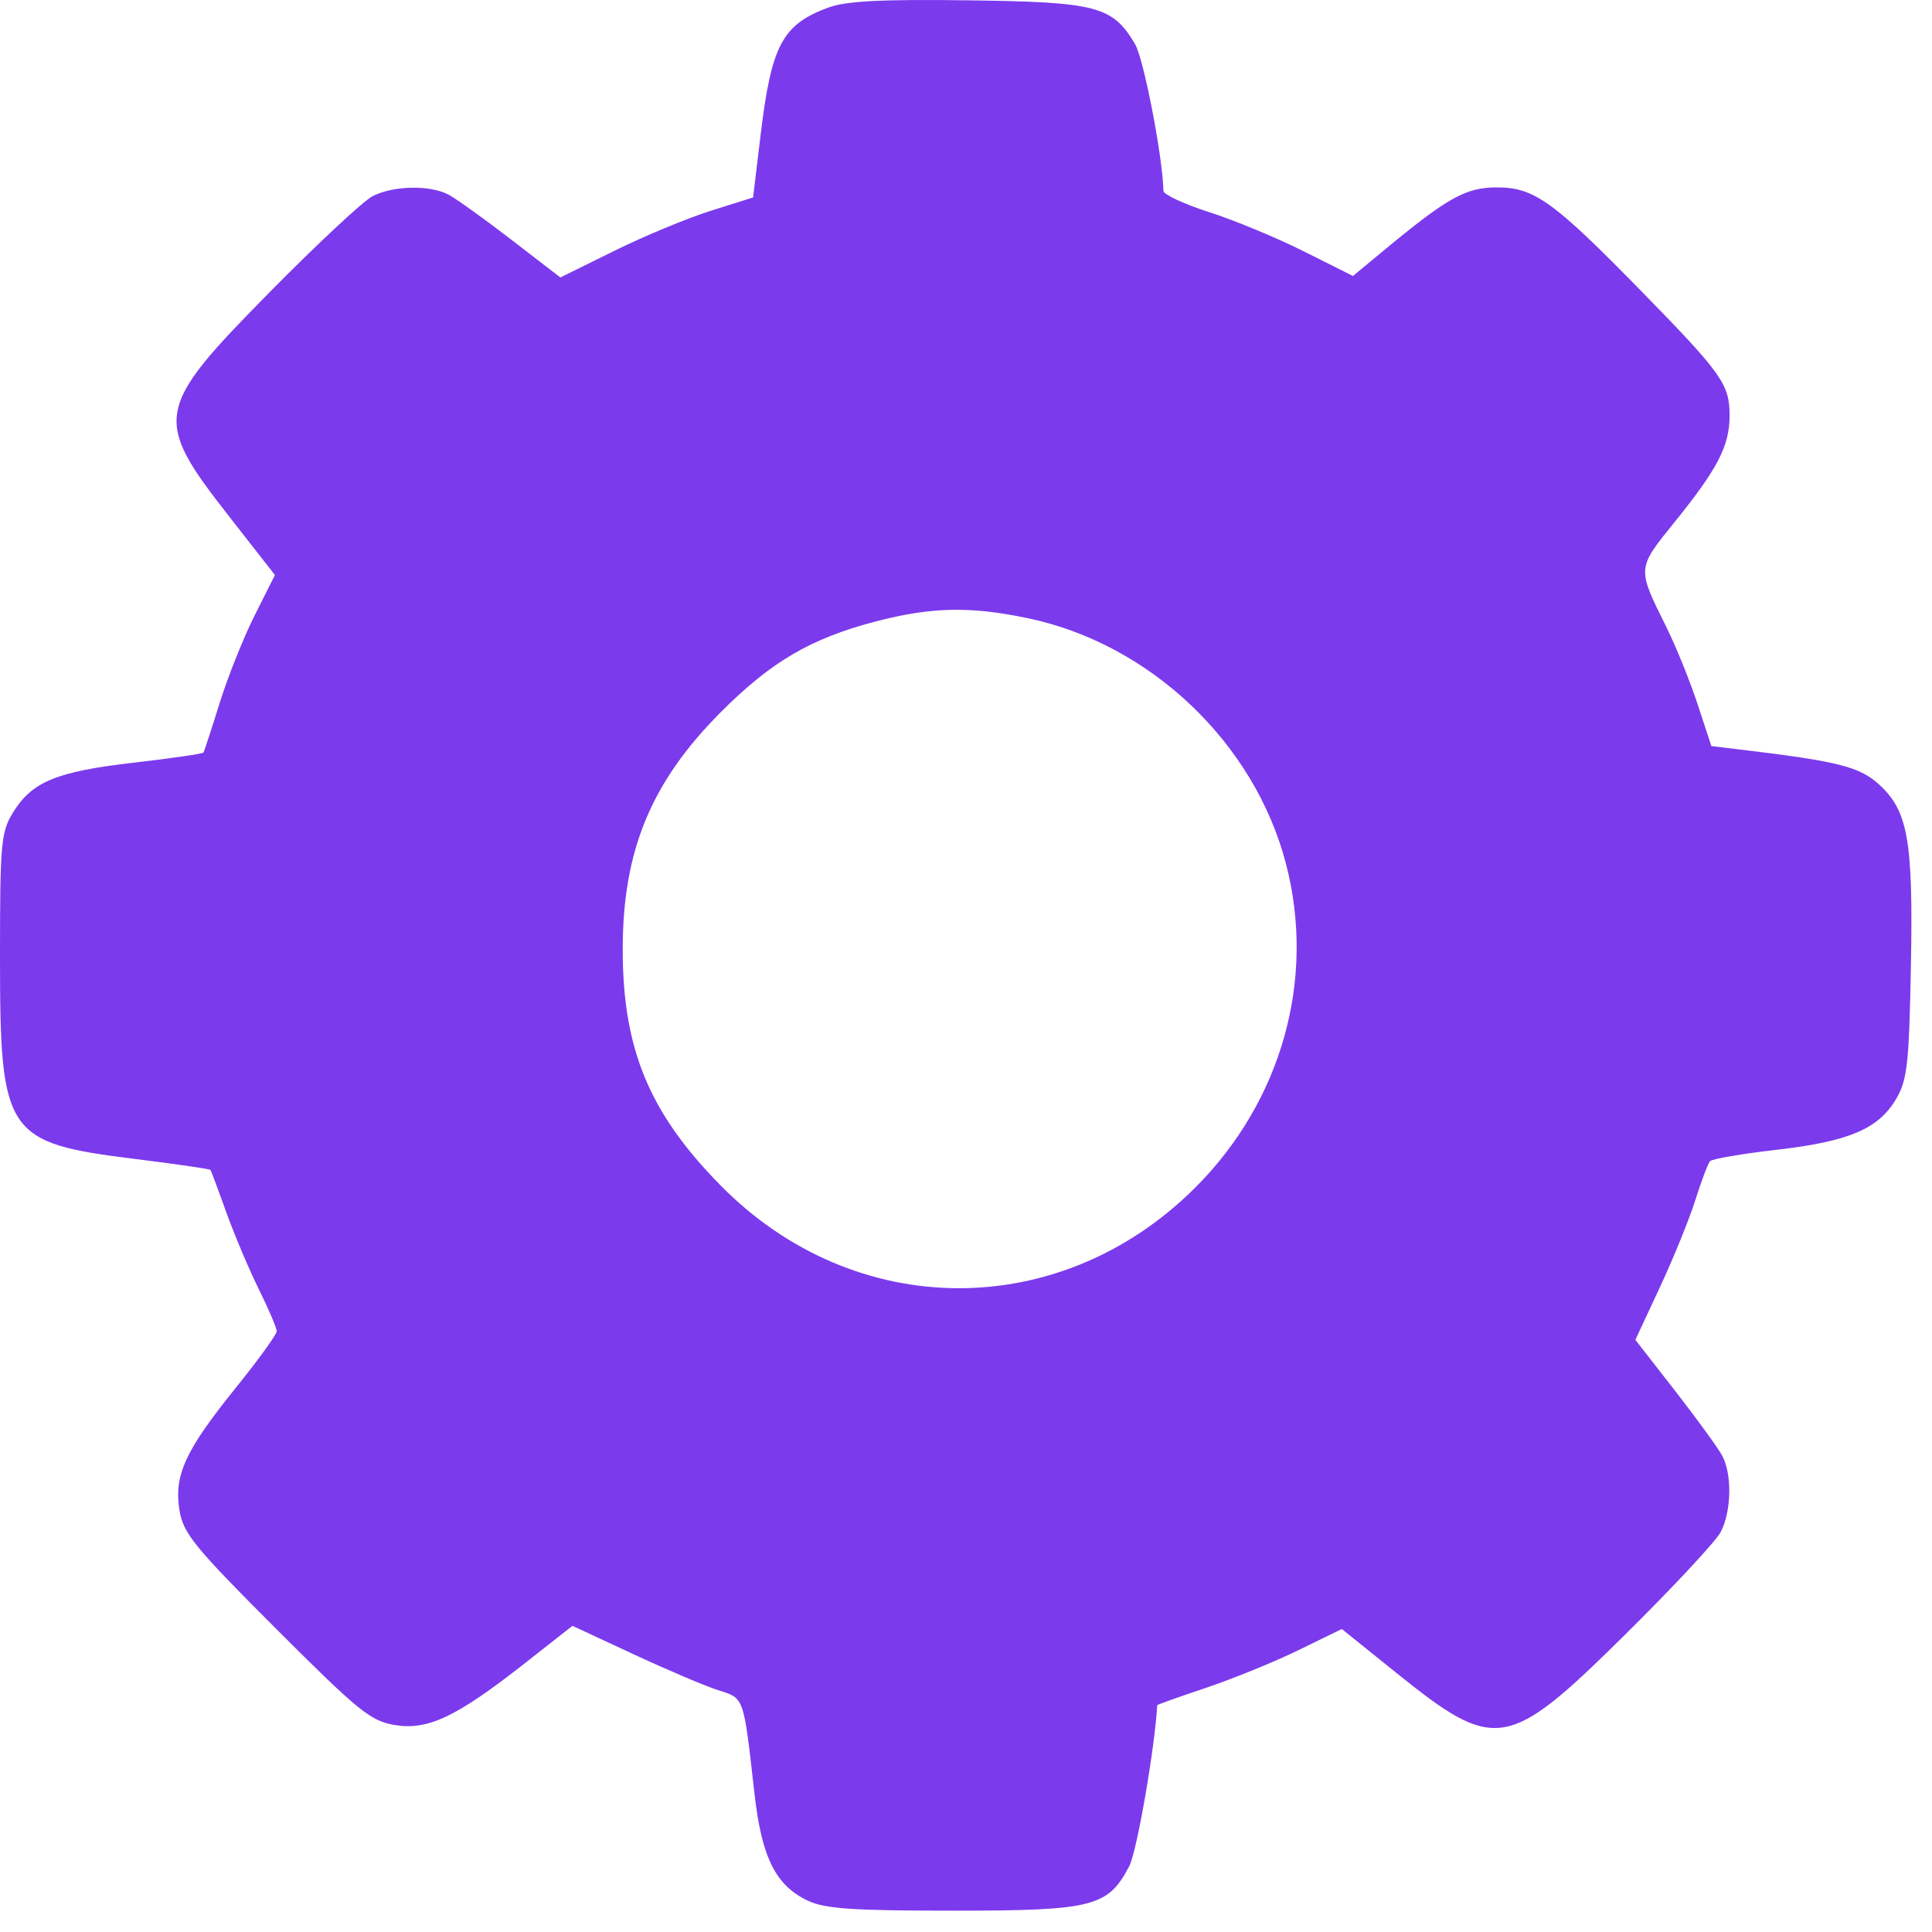
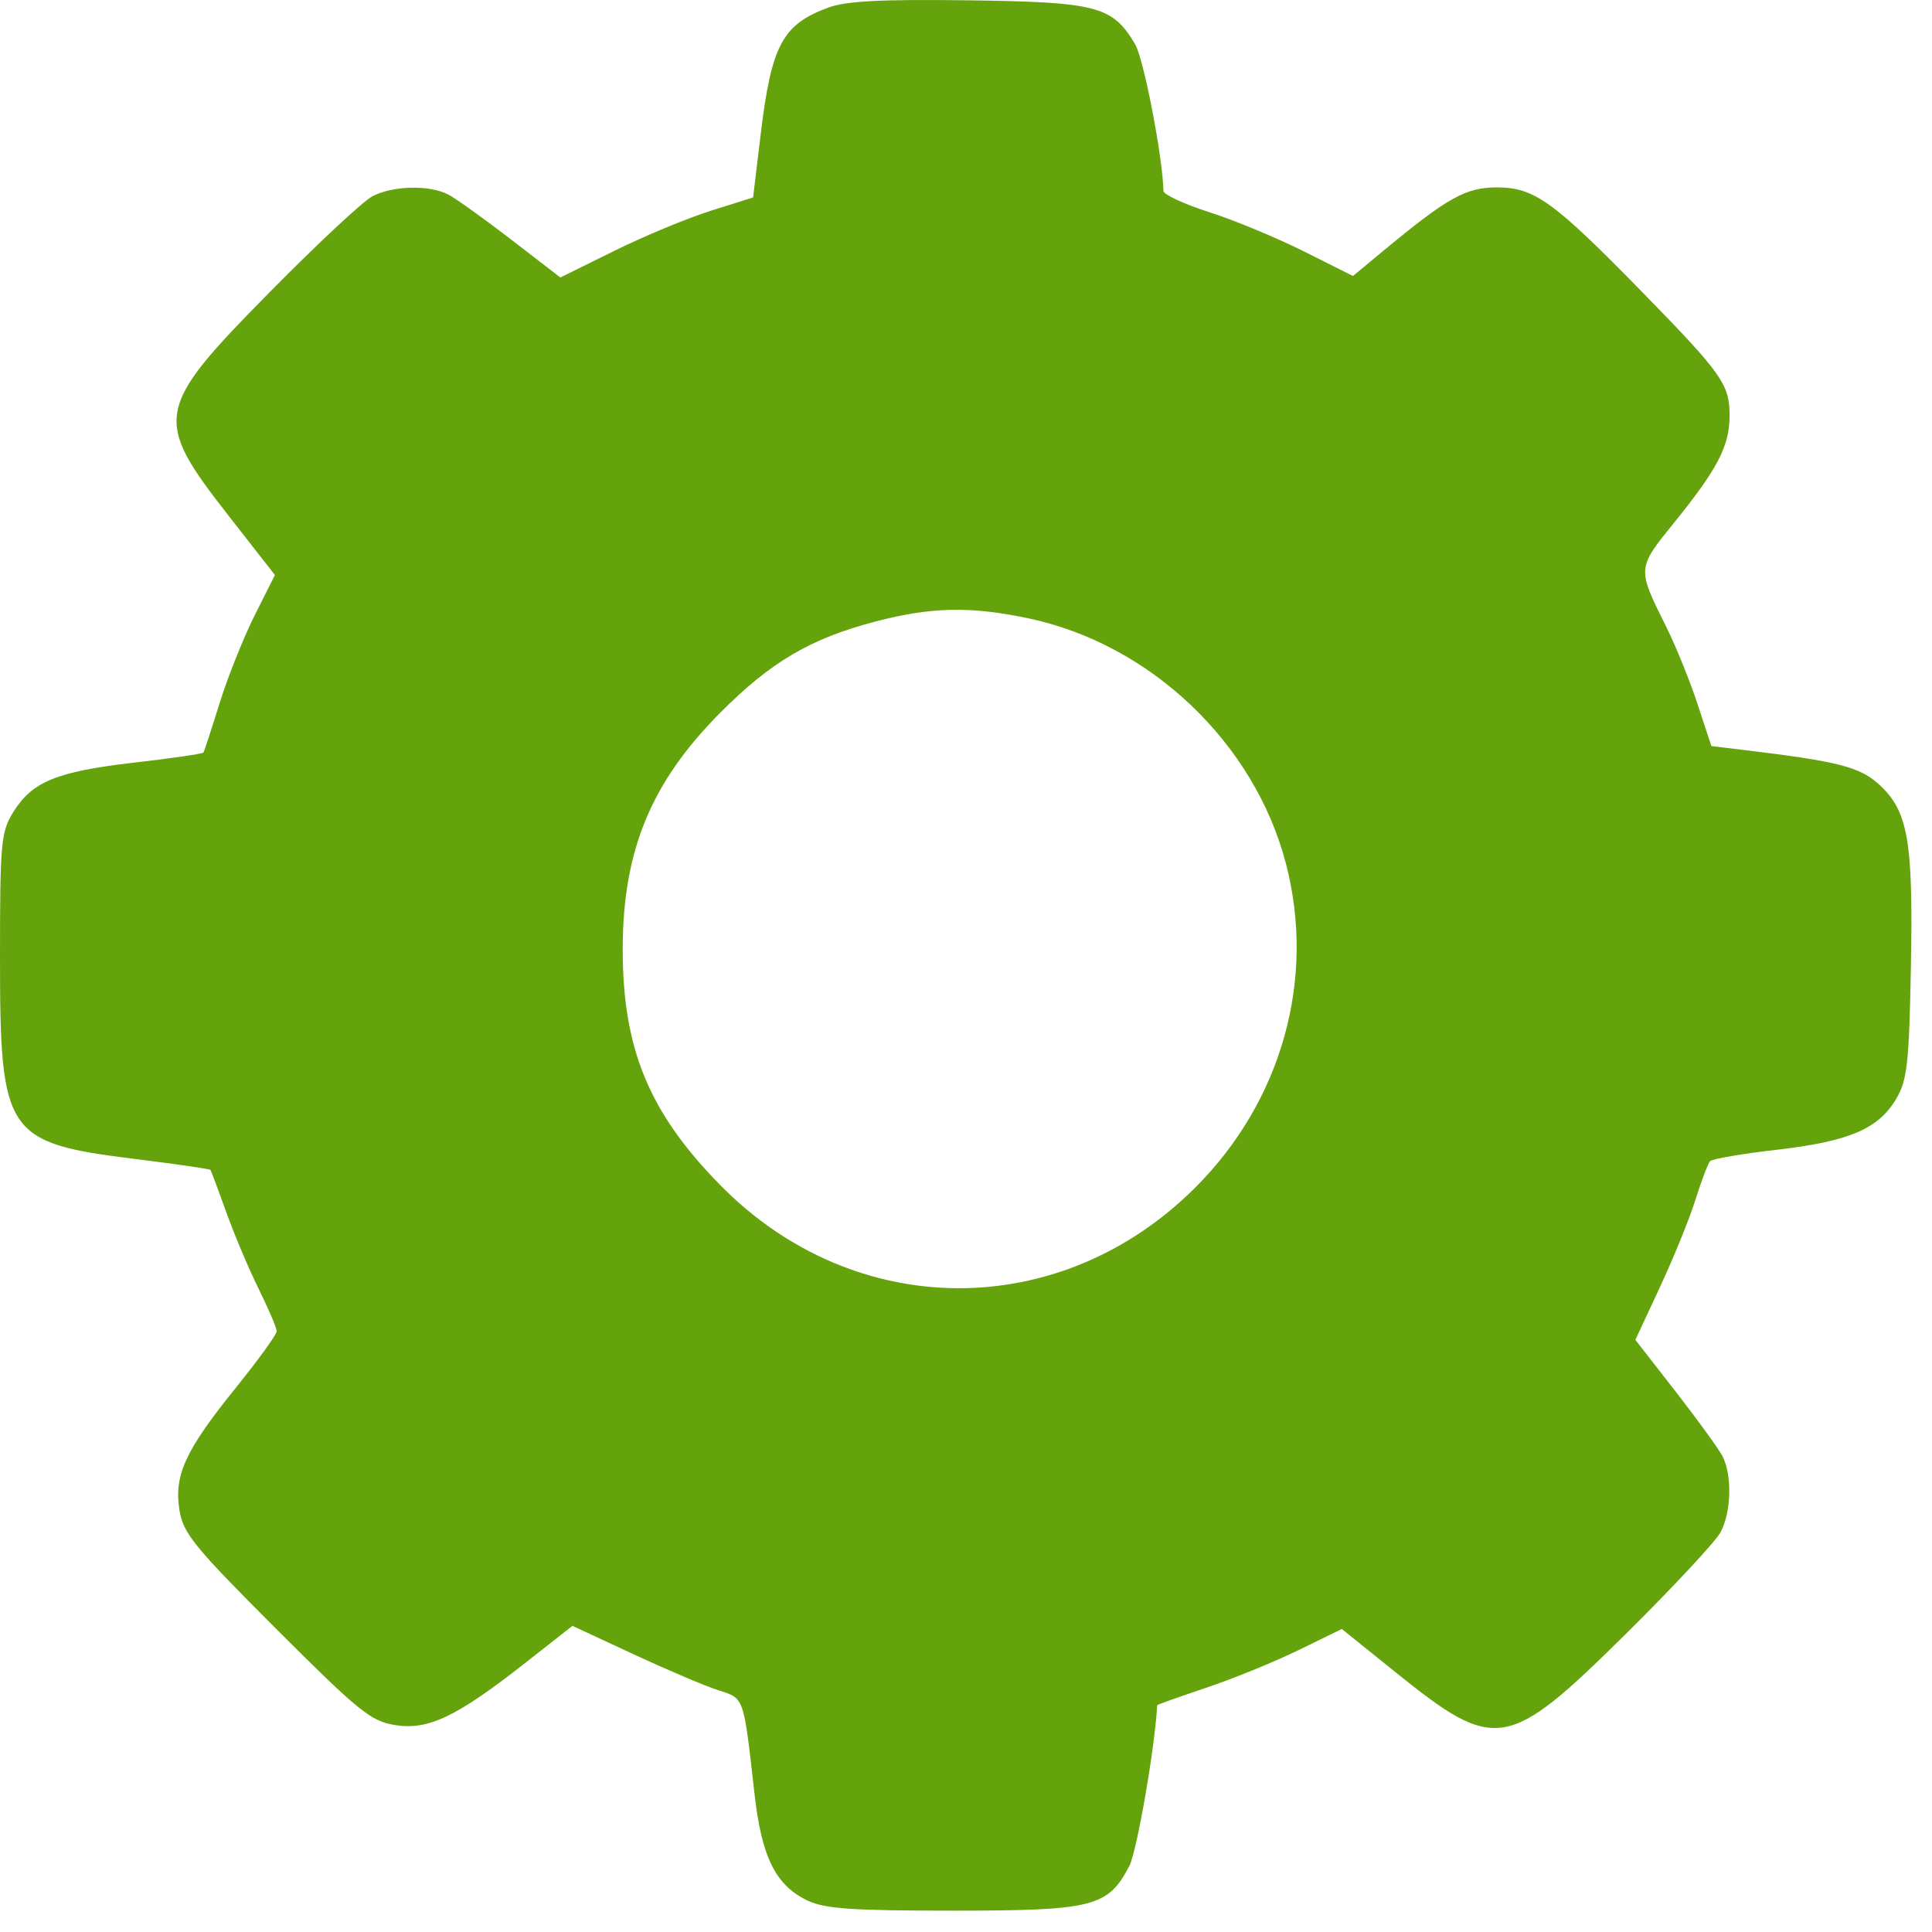
<svg xmlns="http://www.w3.org/2000/svg" width="60" height="60" viewBox="0 0 60 60" fill="none">
-   <path fill-rule="evenodd" clip-rule="evenodd" d="M25.732 0.232C24.3 0.758 23.958 1.396 23.624 4.169L23.388 6.132L22.073 6.546C21.35 6.774 20.003 7.333 19.08 7.789L17.402 8.617L15.879 7.443C15.041 6.798 14.164 6.169 13.93 6.045C13.346 5.737 12.2 5.762 11.563 6.097C11.273 6.249 9.837 7.59 8.372 9.076C4.791 12.709 4.739 12.998 7.117 16.04L8.538 17.858L7.907 19.114C7.56 19.806 7.071 21.031 6.82 21.836C6.569 22.642 6.344 23.333 6.318 23.371C6.293 23.41 5.321 23.551 4.157 23.685C1.759 23.962 0.996 24.276 0.41 25.224C0.03 25.838 0 26.168 0 29.74C0 35.236 0.173 35.494 4.204 35.994C5.466 36.15 6.516 36.303 6.537 36.333C6.558 36.363 6.781 36.959 7.031 37.657C7.282 38.356 7.736 39.43 8.041 40.044C8.345 40.659 8.594 41.244 8.594 41.343C8.594 41.443 8.017 42.239 7.312 43.113C5.749 45.049 5.396 45.82 5.575 46.911C5.692 47.622 6.041 48.051 8.567 50.576C11.132 53.141 11.512 53.45 12.262 53.573C13.293 53.742 14.179 53.32 16.313 51.643L17.778 50.492L19.681 51.377C20.727 51.863 21.91 52.366 22.309 52.492C23.119 52.75 23.087 52.66 23.43 55.694C23.653 57.68 24.086 58.551 25.083 59.025C25.621 59.28 26.464 59.338 29.621 59.337C33.953 59.337 34.415 59.219 35.073 57.947C35.309 57.491 35.867 54.269 35.938 52.957C35.938 52.939 36.621 52.697 37.453 52.417C38.285 52.138 39.575 51.613 40.319 51.25L41.671 50.59L43.345 51.937C46.447 54.434 46.816 54.373 50.458 50.776C51.944 49.308 53.284 47.87 53.437 47.58C53.772 46.942 53.796 45.796 53.488 45.213C53.363 44.979 52.705 44.072 52.025 43.198L50.788 41.61L51.55 39.975C51.969 39.077 52.465 37.858 52.651 37.267C52.837 36.676 53.042 36.134 53.107 36.062C53.172 35.99 54.104 35.83 55.178 35.707C57.427 35.448 58.339 35.059 58.89 34.123C59.232 33.54 59.288 33.035 59.345 30.02C59.418 26.102 59.258 25.187 58.358 24.364C57.756 23.815 57.095 23.646 54.163 23.292L53.148 23.17L52.72 21.868C52.484 21.152 52.052 20.083 51.759 19.492C50.832 17.626 50.829 17.671 52.009 16.21C53.348 14.553 53.714 13.844 53.714 12.905C53.714 11.937 53.482 11.609 51.001 9.071C48.238 6.244 47.65 5.82 46.487 5.82C45.517 5.82 44.956 6.135 42.934 7.811L42.018 8.571L40.492 7.806C39.653 7.386 38.33 6.837 37.551 6.588C36.772 6.338 36.133 6.041 36.131 5.928C36.112 4.888 35.521 1.829 35.251 1.372C34.553 0.19 34.069 0.063 30.08 0.01C27.391 -0.026 26.278 0.031 25.732 0.232ZM31.935 19.202C35.735 20.003 38.961 23.076 39.937 26.825C40.869 30.402 39.809 34.192 37.126 36.875C32.922 41.079 26.533 41.047 22.364 36.8C20.152 34.547 19.335 32.564 19.339 29.462C19.343 26.417 20.22 24.296 22.364 22.138C23.937 20.555 25.17 19.831 27.187 19.302C28.922 18.848 30.134 18.822 31.935 19.202Z" fill="#7C3AED" />
+   <path fill-rule="evenodd" clip-rule="evenodd" d="M25.732 0.232C24.3 0.758 23.958 1.396 23.624 4.169L23.388 6.132L22.073 6.546C21.35 6.774 20.003 7.333 19.08 7.789L17.402 8.617L15.879 7.443C15.041 6.798 14.164 6.169 13.93 6.045C13.346 5.737 12.2 5.762 11.563 6.097C11.273 6.249 9.837 7.59 8.372 9.076C4.791 12.709 4.739 12.998 7.117 16.04L8.538 17.858L7.907 19.114C7.56 19.806 7.071 21.031 6.82 21.836C6.569 22.642 6.344 23.333 6.318 23.371C6.293 23.41 5.321 23.551 4.157 23.685C1.759 23.962 0.996 24.276 0.41 25.224C0.03 25.838 0 26.168 0 29.74C0 35.236 0.173 35.494 4.204 35.994C5.466 36.15 6.516 36.303 6.537 36.333C6.558 36.363 6.781 36.959 7.031 37.657C7.282 38.356 7.736 39.43 8.041 40.044C8.345 40.659 8.594 41.244 8.594 41.343C8.594 41.443 8.017 42.239 7.312 43.113C5.749 45.049 5.396 45.82 5.575 46.911C5.692 47.622 6.041 48.051 8.567 50.576C11.132 53.141 11.512 53.45 12.262 53.573C13.293 53.742 14.179 53.32 16.313 51.643L17.778 50.492L19.681 51.377C20.727 51.863 21.91 52.366 22.309 52.492C23.119 52.75 23.087 52.66 23.43 55.694C23.653 57.68 24.086 58.551 25.083 59.025C25.621 59.28 26.464 59.338 29.621 59.337C33.953 59.337 34.415 59.219 35.073 57.947C35.309 57.491 35.867 54.269 35.938 52.957C35.938 52.939 36.621 52.697 37.453 52.417C38.285 52.138 39.575 51.613 40.319 51.25L41.671 50.59L43.345 51.937C46.447 54.434 46.816 54.373 50.458 50.776C51.944 49.308 53.284 47.87 53.437 47.58C53.772 46.942 53.796 45.796 53.488 45.213C53.363 44.979 52.705 44.072 52.025 43.198L50.788 41.61L51.55 39.975C51.969 39.077 52.465 37.858 52.651 37.267C52.837 36.676 53.042 36.134 53.107 36.062C53.172 35.99 54.104 35.83 55.178 35.707C57.427 35.448 58.339 35.059 58.89 34.123C59.232 33.54 59.288 33.035 59.345 30.02C59.418 26.102 59.258 25.187 58.358 24.364C57.756 23.815 57.095 23.646 54.163 23.292L53.148 23.17L52.72 21.868C52.484 21.152 52.052 20.083 51.759 19.492C50.832 17.626 50.829 17.671 52.009 16.21C53.348 14.553 53.714 13.844 53.714 12.905C53.714 11.937 53.482 11.609 51.001 9.071C48.238 6.244 47.65 5.82 46.487 5.82C45.517 5.82 44.956 6.135 42.934 7.811L42.018 8.571L40.492 7.806C39.653 7.386 38.33 6.837 37.551 6.588C36.772 6.338 36.133 6.041 36.131 5.928C36.112 4.888 35.521 1.829 35.251 1.372C34.553 0.19 34.069 0.063 30.08 0.01C27.391 -0.026 26.278 0.031 25.732 0.232ZM31.935 19.202C35.735 20.003 38.961 23.076 39.937 26.825C40.869 30.402 39.809 34.192 37.126 36.875C32.922 41.079 26.533 41.047 22.364 36.8C20.152 34.547 19.335 32.564 19.339 29.462C19.343 26.417 20.22 24.296 22.364 22.138C23.937 20.555 25.17 19.831 27.187 19.302C28.922 18.848 30.134 18.822 31.935 19.202Z" fill="#65a30d" />
</svg>
